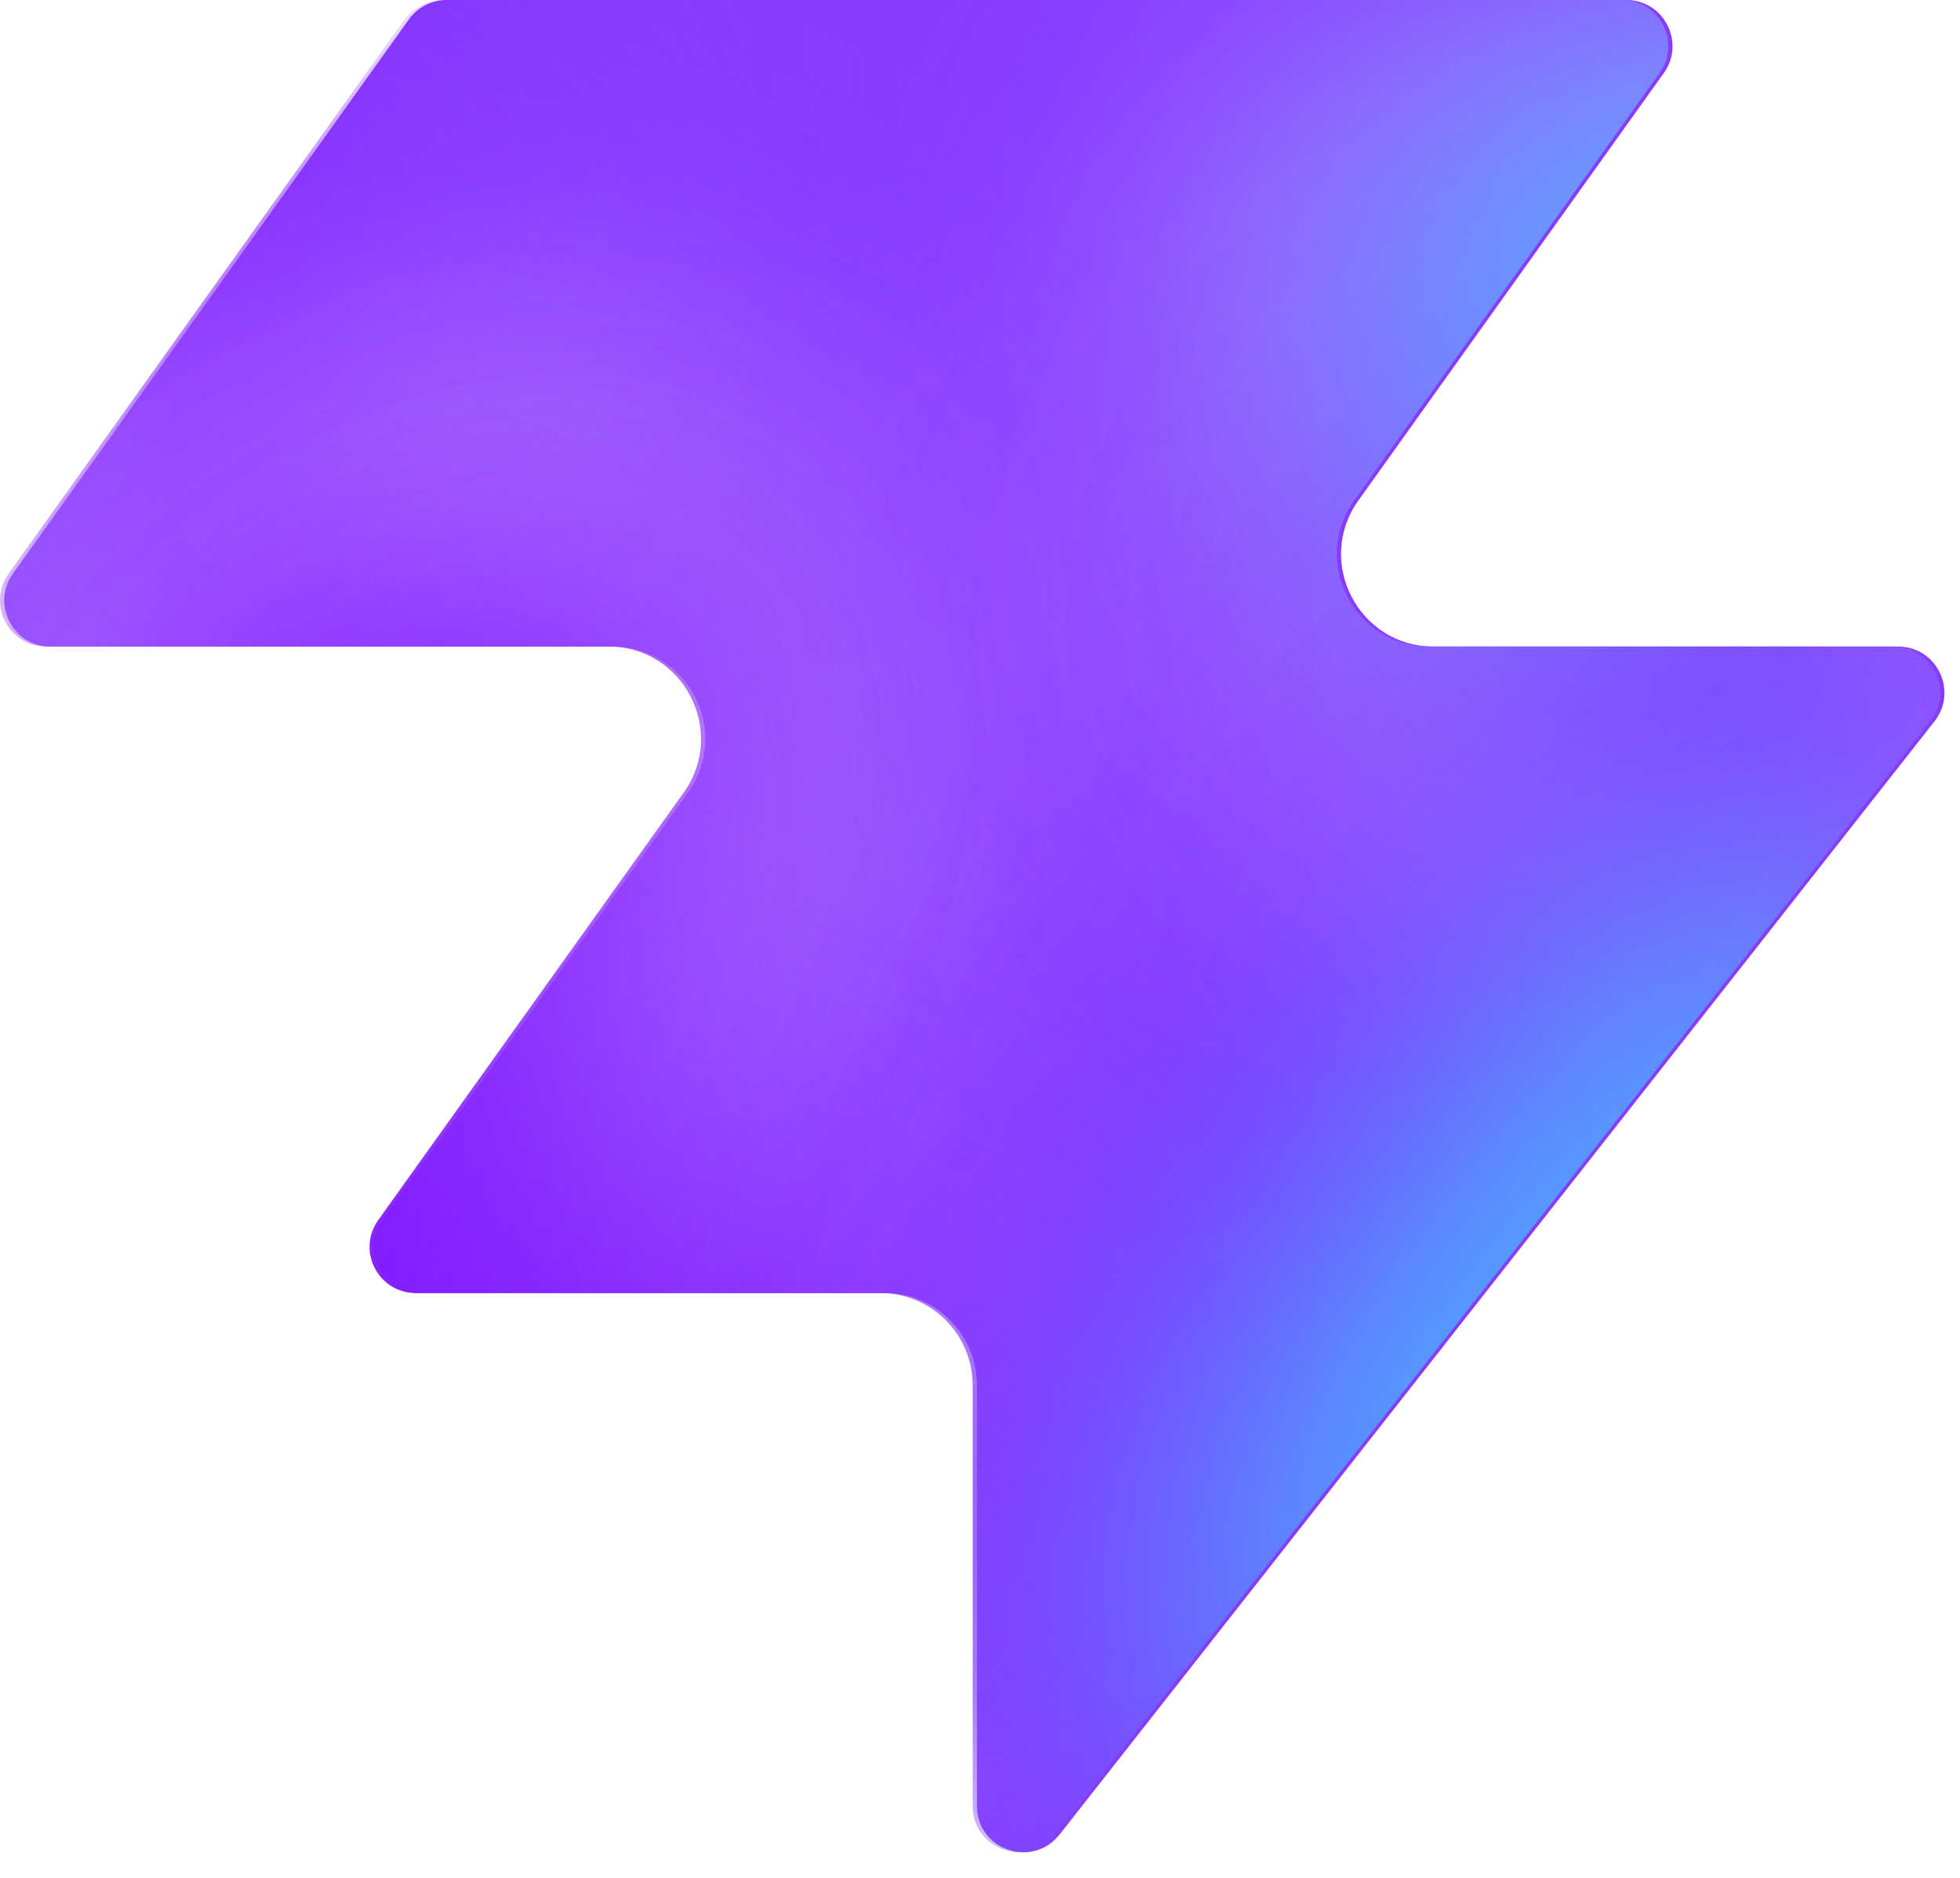
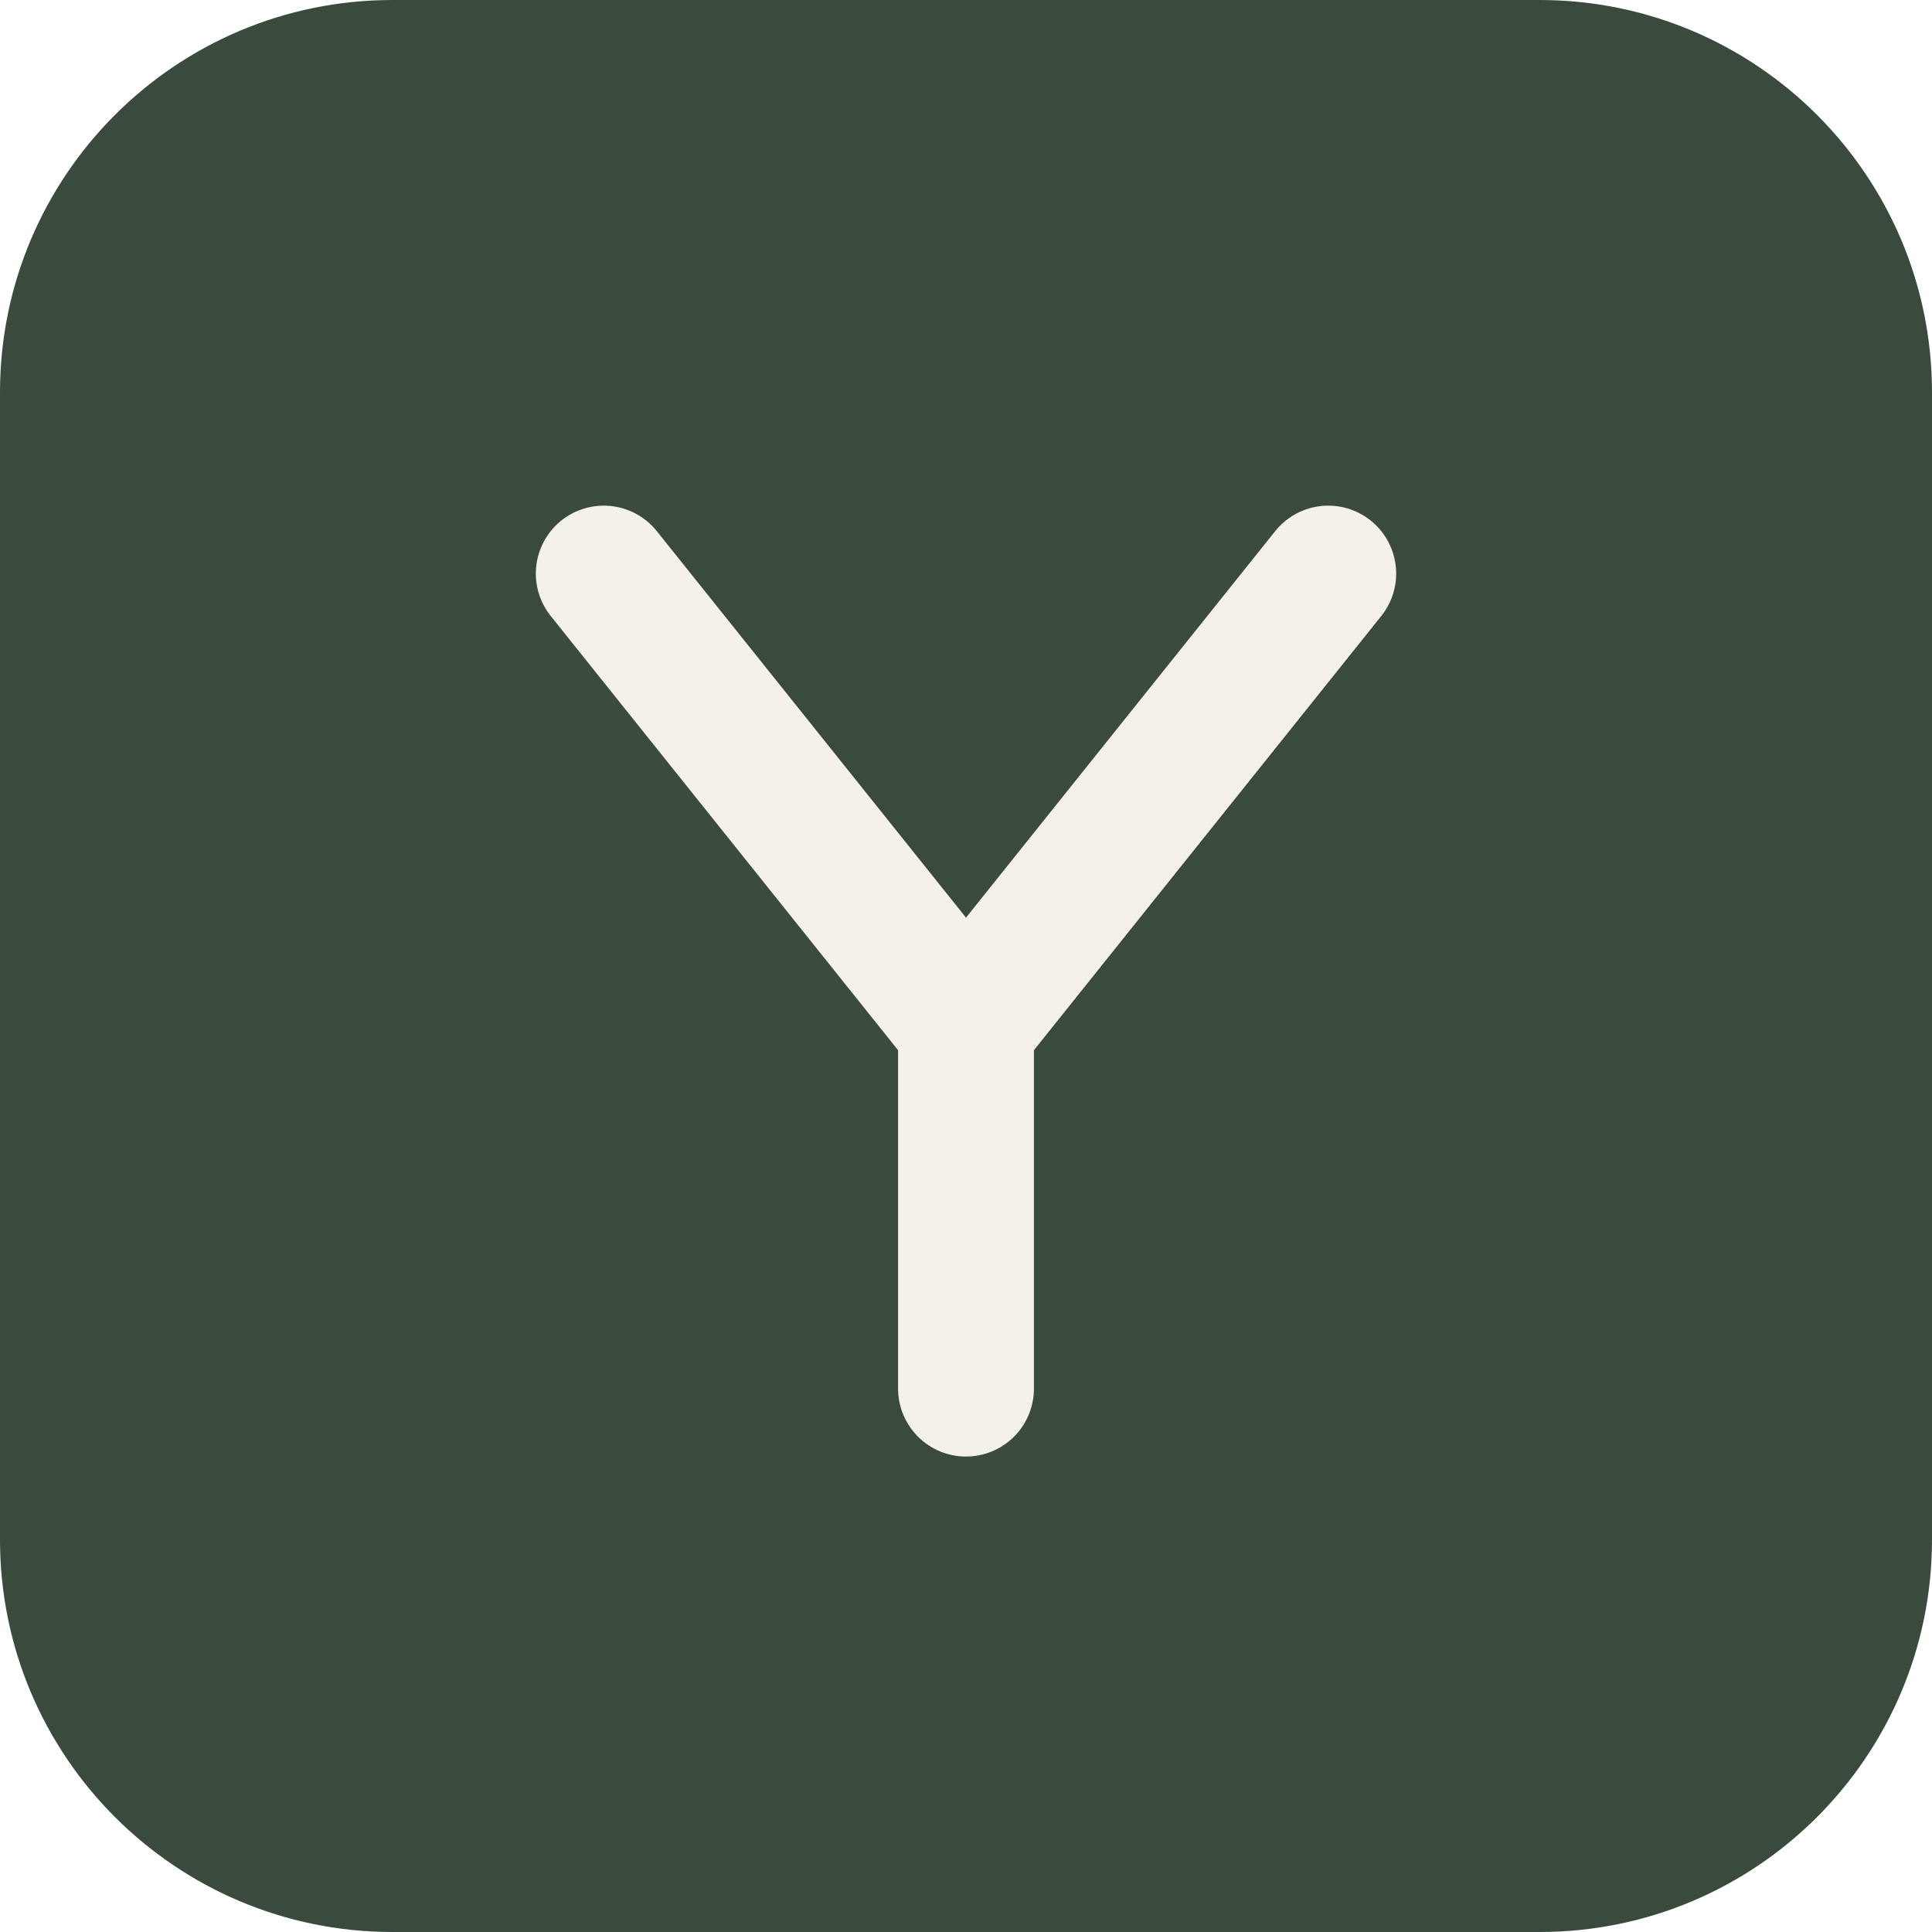
- <svg xmlns="http://www.w3.org/2000/svg" width="48" height="46" fill="none" viewBox="0 0 48 46">
-   <path fill="#863bff" d="M25.946 44.938c-.664.845-2.021.375-2.021-.698V33.937a2.26 2.26 0 0 0-2.262-2.262H10.287c-.92 0-1.456-1.04-.92-1.788l7.48-10.471c1.07-1.497 0-3.578-1.842-3.578H1.237c-.92 0-1.456-1.04-.92-1.788L10.013.474c.214-.297.556-.474.92-.474h28.894c.92 0 1.456 1.04.92 1.788l-7.48 10.471c-1.07 1.498 0 3.579 1.842 3.579h11.377c.943 0 1.473 1.088.89 1.83L25.947 44.94z" style="fill:#863bff;fill:color(display-p3 .525 .23 1);fill-opacity:1" />
-   <mask id="a" width="48" height="46" x="0" y="0" maskUnits="userSpaceOnUse" style="mask-type:alpha">
-     <path fill="#000" d="M25.842 44.938c-.664.844-2.021.375-2.021-.698V33.937a2.26 2.26 0 0 0-2.262-2.262H10.183c-.92 0-1.456-1.04-.92-1.788l7.48-10.471c1.07-1.498 0-3.579-1.842-3.579H1.133c-.92 0-1.456-1.04-.92-1.787L9.91.473c.214-.297.556-.474.92-.474h28.894c.92 0 1.456 1.04.92 1.788l-7.48 10.471c-1.07 1.498 0 3.578 1.842 3.578h11.377c.943 0 1.473 1.088.89 1.832L25.843 44.94z" style="fill:#000;fill-opacity:1" />
-   </mask>
-   <g mask="url(#a)">
-     <g filter="url(#b)">
-       <ellipse cx="5.508" cy="14.704" fill="#ede6ff" rx="5.508" ry="14.704" style="fill:#ede6ff;fill:color(display-p3 .927 .903 1);fill-opacity:1" transform="matrix(.00324 1 1 -.00324 -4.47 31.516)" />
-     </g>
-     <g filter="url(#c)">
-       <ellipse cx="10.399" cy="29.851" fill="#ede6ff" rx="10.399" ry="29.851" style="fill:#ede6ff;fill:color(display-p3 .927 .903 1);fill-opacity:1" transform="matrix(.00324 1 1 -.00324 -39.328 7.883)" />
-     </g>
-     <g filter="url(#d)">
-       <ellipse cx="5.508" cy="30.487" fill="#7e14ff" rx="5.508" ry="30.487" style="fill:#7e14ff;fill:color(display-p3 .492 .077 1);fill-opacity:1" transform="rotate(89.814 -25.913 -14.639)scale(1 -1)" />
-     </g>
-     <g filter="url(#e)">
-       <ellipse cx="5.508" cy="30.599" fill="#7e14ff" rx="5.508" ry="30.599" style="fill:#7e14ff;fill:color(display-p3 .492 .077 1);fill-opacity:1" transform="rotate(89.814 -32.644 -3.334)scale(1 -1)" />
-     </g>
-     <g filter="url(#f)">
-       <ellipse cx="5.508" cy="30.599" fill="#7e14ff" rx="5.508" ry="30.599" style="fill:#7e14ff;fill:color(display-p3 .492 .077 1);fill-opacity:1" transform="matrix(.00324 1 1 -.00324 -34.34 30.47)" />
-     </g>
-     <g filter="url(#g)">
-       <ellipse cx="14.072" cy="22.078" fill="#ede6ff" rx="14.072" ry="22.078" style="fill:#ede6ff;fill:color(display-p3 .927 .903 1);fill-opacity:1" transform="rotate(93.35 24.506 48.493)scale(-1 1)" />
-     </g>
-     <g filter="url(#h)">
-       <ellipse cx="3.47" cy="21.501" fill="#7e14ff" rx="3.47" ry="21.501" style="fill:#7e14ff;fill:color(display-p3 .492 .077 1);fill-opacity:1" transform="rotate(89.009 28.708 47.59)scale(-1 1)" />
-     </g>
-     <g filter="url(#i)">
-       <ellipse cx="3.47" cy="21.501" fill="#7e14ff" rx="3.47" ry="21.501" style="fill:#7e14ff;fill:color(display-p3 .492 .077 1);fill-opacity:1" transform="rotate(89.009 28.708 47.59)scale(-1 1)" />
-     </g>
-     <g filter="url(#j)">
-       <ellipse cx=".387" cy="8.972" fill="#7e14ff" rx="4.407" ry="29.108" style="fill:#7e14ff;fill:color(display-p3 .492 .077 1);fill-opacity:1" transform="rotate(39.51 .387 8.972)" />
-     </g>
-     <g filter="url(#k)">
-       <ellipse cx="47.523" cy="-6.092" fill="#7e14ff" rx="4.407" ry="29.108" style="fill:#7e14ff;fill:color(display-p3 .492 .077 1);fill-opacity:1" transform="rotate(37.892 47.523 -6.092)" />
-     </g>
-     <g filter="url(#l)">
-       <ellipse cx="41.412" cy="6.333" fill="#47bfff" rx="5.971" ry="9.665" style="fill:#47bfff;fill:color(display-p3 .28 .748 1);fill-opacity:1" transform="rotate(37.892 41.412 6.333)" />
-     </g>
-     <g filter="url(#m)">
-       <ellipse cx="-1.879" cy="38.332" fill="#7e14ff" rx="4.407" ry="29.108" style="fill:#7e14ff;fill:color(display-p3 .492 .077 1);fill-opacity:1" transform="rotate(37.892 -1.88 38.332)" />
-     </g>
-     <g filter="url(#n)">
-       <ellipse cx="-1.879" cy="38.332" fill="#7e14ff" rx="4.407" ry="29.108" style="fill:#7e14ff;fill:color(display-p3 .492 .077 1);fill-opacity:1" transform="rotate(37.892 -1.88 38.332)" />
-     </g>
-     <g filter="url(#o)">
-       <ellipse cx="35.651" cy="29.907" fill="#7e14ff" rx="4.407" ry="29.108" style="fill:#7e14ff;fill:color(display-p3 .492 .077 1);fill-opacity:1" transform="rotate(37.892 35.651 29.907)" />
-     </g>
-     <g filter="url(#p)">
-       <ellipse cx="38.418" cy="32.4" fill="#47bfff" rx="5.971" ry="15.297" style="fill:#47bfff;fill:color(display-p3 .28 .748 1);fill-opacity:1" transform="rotate(37.892 38.418 32.4)" />
-     </g>
+ <svg xmlns="http://www.w3.org/2000/svg" viewBox="0 0 64 64" width="64" height="64">
+   <rect width="64" height="64" rx="13" fill="#3A4A3D" />
+   <g stroke="#F4F1EB" stroke-width="4.5" stroke-linecap="round" stroke-linejoin="round" fill="none">
+     <path d="M20 19 L32 34 L44 19" />
+     <path d="M32 34 L32 46" />
  </g>
-   <defs>
-     <filter id="b" width="60.045" height="41.654" x="-19.77" y="16.149" color-interpolation-filters="sRGB" filterUnits="userSpaceOnUse">
-       <feFlood flood-opacity="0" result="BackgroundImageFix" />
-       <feBlend in="SourceGraphic" in2="BackgroundImageFix" result="shape" />
-       <feGaussianBlur result="effect1_foregroundBlur_2002_17158" stdDeviation="7.659" />
-     </filter>
-     <filter id="c" width="90.34" height="51.437" x="-54.613" y="-7.533" color-interpolation-filters="sRGB" filterUnits="userSpaceOnUse">
-       <feFlood flood-opacity="0" result="BackgroundImageFix" />
-       <feBlend in="SourceGraphic" in2="BackgroundImageFix" result="shape" />
-       <feGaussianBlur result="effect1_foregroundBlur_2002_17158" stdDeviation="7.659" />
-     </filter>
-     <filter id="d" width="79.355" height="29.4" x="-49.64" y="2.03" color-interpolation-filters="sRGB" filterUnits="userSpaceOnUse">
-       <feFlood flood-opacity="0" result="BackgroundImageFix" />
-       <feBlend in="SourceGraphic" in2="BackgroundImageFix" result="shape" />
-       <feGaussianBlur result="effect1_foregroundBlur_2002_17158" stdDeviation="4.596" />
-     </filter>
-     <filter id="e" width="79.579" height="29.4" x="-45.045" y="20.029" color-interpolation-filters="sRGB" filterUnits="userSpaceOnUse">
-       <feFlood flood-opacity="0" result="BackgroundImageFix" />
-       <feBlend in="SourceGraphic" in2="BackgroundImageFix" result="shape" />
-       <feGaussianBlur result="effect1_foregroundBlur_2002_17158" stdDeviation="4.596" />
-     </filter>
-     <filter id="f" width="79.579" height="29.4" x="-43.513" y="21.178" color-interpolation-filters="sRGB" filterUnits="userSpaceOnUse">
-       <feFlood flood-opacity="0" result="BackgroundImageFix" />
-       <feBlend in="SourceGraphic" in2="BackgroundImageFix" result="shape" />
-       <feGaussianBlur result="effect1_foregroundBlur_2002_17158" stdDeviation="4.596" />
-     </filter>
-     <filter id="g" width="74.749" height="58.852" x="15.756" y="-17.901" color-interpolation-filters="sRGB" filterUnits="userSpaceOnUse">
-       <feFlood flood-opacity="0" result="BackgroundImageFix" />
-       <feBlend in="SourceGraphic" in2="BackgroundImageFix" result="shape" />
-       <feGaussianBlur result="effect1_foregroundBlur_2002_17158" stdDeviation="7.659" />
-     </filter>
-     <filter id="h" width="61.377" height="25.362" x="23.548" y="2.284" color-interpolation-filters="sRGB" filterUnits="userSpaceOnUse">
-       <feFlood flood-opacity="0" result="BackgroundImageFix" />
-       <feBlend in="SourceGraphic" in2="BackgroundImageFix" result="shape" />
-       <feGaussianBlur result="effect1_foregroundBlur_2002_17158" stdDeviation="4.596" />
-     </filter>
-     <filter id="i" width="61.377" height="25.362" x="23.548" y="2.284" color-interpolation-filters="sRGB" filterUnits="userSpaceOnUse">
-       <feFlood flood-opacity="0" result="BackgroundImageFix" />
-       <feBlend in="SourceGraphic" in2="BackgroundImageFix" result="shape" />
-       <feGaussianBlur result="effect1_foregroundBlur_2002_17158" stdDeviation="4.596" />
-     </filter>
-     <filter id="j" width="56.045" height="63.649" x="-27.636" y="-22.853" color-interpolation-filters="sRGB" filterUnits="userSpaceOnUse">
-       <feFlood flood-opacity="0" result="BackgroundImageFix" />
-       <feBlend in="SourceGraphic" in2="BackgroundImageFix" result="shape" />
-       <feGaussianBlur result="effect1_foregroundBlur_2002_17158" stdDeviation="4.596" />
-     </filter>
-     <filter id="k" width="54.814" height="64.646" x="20.116" y="-38.415" color-interpolation-filters="sRGB" filterUnits="userSpaceOnUse">
-       <feFlood flood-opacity="0" result="BackgroundImageFix" />
-       <feBlend in="SourceGraphic" in2="BackgroundImageFix" result="shape" />
-       <feGaussianBlur result="effect1_foregroundBlur_2002_17158" stdDeviation="4.596" />
-     </filter>
-     <filter id="l" width="33.541" height="35.313" x="24.641" y="-11.323" color-interpolation-filters="sRGB" filterUnits="userSpaceOnUse">
-       <feFlood flood-opacity="0" result="BackgroundImageFix" />
-       <feBlend in="SourceGraphic" in2="BackgroundImageFix" result="shape" />
-       <feGaussianBlur result="effect1_foregroundBlur_2002_17158" stdDeviation="4.596" />
-     </filter>
-     <filter id="m" width="54.814" height="64.646" x="-29.286" y="6.009" color-interpolation-filters="sRGB" filterUnits="userSpaceOnUse">
-       <feFlood flood-opacity="0" result="BackgroundImageFix" />
-       <feBlend in="SourceGraphic" in2="BackgroundImageFix" result="shape" />
-       <feGaussianBlur result="effect1_foregroundBlur_2002_17158" stdDeviation="4.596" />
-     </filter>
-     <filter id="n" width="54.814" height="64.646" x="-29.286" y="6.009" color-interpolation-filters="sRGB" filterUnits="userSpaceOnUse">
-       <feFlood flood-opacity="0" result="BackgroundImageFix" />
-       <feBlend in="SourceGraphic" in2="BackgroundImageFix" result="shape" />
-       <feGaussianBlur result="effect1_foregroundBlur_2002_17158" stdDeviation="4.596" />
-     </filter>
-     <filter id="o" width="54.814" height="64.646" x="8.244" y="-2.416" color-interpolation-filters="sRGB" filterUnits="userSpaceOnUse">
-       <feFlood flood-opacity="0" result="BackgroundImageFix" />
-       <feBlend in="SourceGraphic" in2="BackgroundImageFix" result="shape" />
-       <feGaussianBlur result="effect1_foregroundBlur_2002_17158" stdDeviation="4.596" />
-     </filter>
-     <filter id="p" width="39.409" height="43.623" x="18.713" y="10.588" color-interpolation-filters="sRGB" filterUnits="userSpaceOnUse">
-       <feFlood flood-opacity="0" result="BackgroundImageFix" />
-       <feBlend in="SourceGraphic" in2="BackgroundImageFix" result="shape" />
-       <feGaussianBlur result="effect1_foregroundBlur_2002_17158" stdDeviation="4.596" />
-     </filter>
-   </defs>
</svg>
